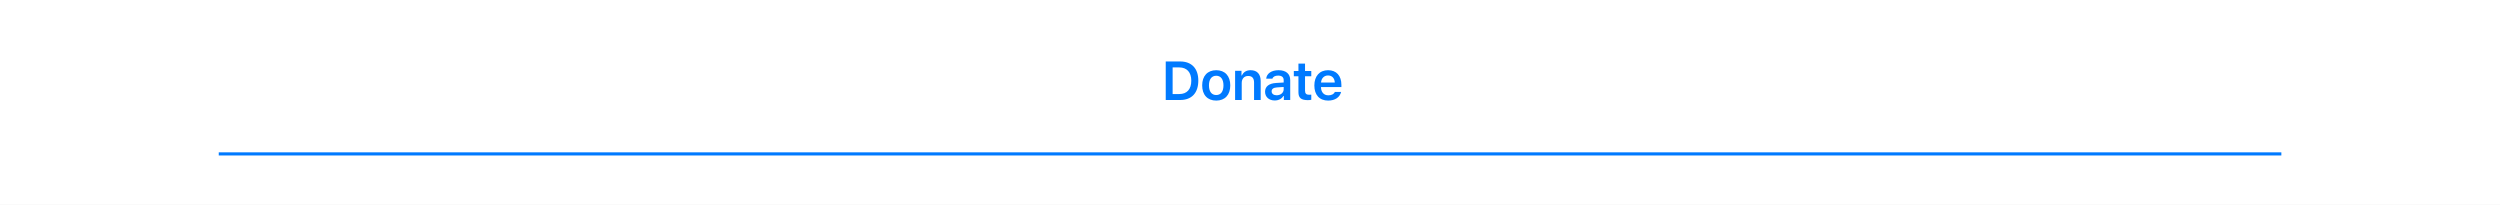
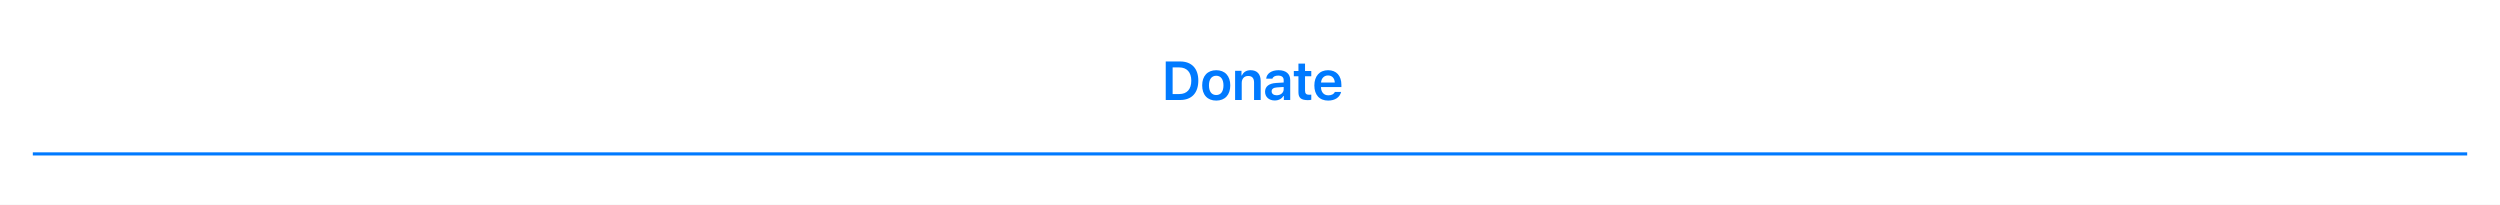
<svg xmlns="http://www.w3.org/2000/svg" width="1600px" height="131px" viewBox="0 0 1600 131" version="1.1">
  <g id="request-permission---donate" stroke="none" stroke-width="1" fill="none" fill-rule="evenodd">
    <rect fill="#FFFFFF" x="0" y="0" width="1600" height="131" />
-     <g id="Group" transform="translate(141, 31)">
-       <g id="Group-3" transform="translate(602, 0)" fill="#007AFF">
+     <g id="Group" transform="translate(22, 31)">
+       <g id="Group-3" transform="translate(721, 0)" fill="#007AFF">
        <path d="M3.071,8.339 L12.316,8.339 C19.648,8.339 23.92,12.817 23.92,20.559 C23.92,28.471 19.699,33 12.316,33 L3.071,33 L3.071,8.339 Z M7.48,12.15 L7.48,29.189 L11.735,29.189 C16.64,29.189 19.426,26.13 19.426,20.627 C19.426,15.244 16.572,12.15 11.735,12.15 L7.48,12.15 Z M35.386,33.376 C29.78,33.376 26.396,29.719 26.396,23.652 C26.396,17.619 29.831,13.928 35.386,13.928 C40.957,13.928 44.375,17.602 44.375,23.652 C44.375,29.719 40.974,33.376 35.386,33.376 Z M35.386,29.821 C38.342,29.821 40.017,27.565 40.017,23.652 C40.017,19.755 38.325,17.482 35.386,17.482 C32.429,17.482 30.737,19.755 30.737,23.652 C30.737,27.565 32.429,29.821 35.386,29.821 Z M47.466,33 L47.466,14.304 L51.551,14.304 L51.551,17.294 L51.841,17.294 C52.73,15.209 54.61,13.928 57.395,13.928 C61.565,13.928 63.838,16.44 63.838,20.9 L63.838,33 L59.6,33 L59.6,21.909 C59.6,19.055 58.404,17.619 55.823,17.619 C53.294,17.619 51.704,19.362 51.704,22.114 L51.704,33 L47.466,33 Z M74.073,29.975 C76.636,29.975 78.551,28.317 78.551,26.147 L78.551,24.66 L74.329,24.934 C71.954,25.087 70.843,25.942 70.843,27.463 C70.843,29.035 72.193,29.975 74.073,29.975 Z M72.825,33.308 C69.219,33.308 66.639,31.12 66.639,27.702 C66.639,24.318 69.185,22.37 73.731,22.097 L78.551,21.806 L78.551,20.234 C78.551,18.405 77.32,17.38 75.03,17.38 C73.082,17.38 71.749,18.063 71.356,19.328 L67.357,19.328 C67.698,16.03 70.792,13.928 75.235,13.928 C80.037,13.928 82.738,16.269 82.738,20.234 L82.738,33 L78.653,33 L78.653,30.437 L78.363,30.437 C77.32,32.248 75.269,33.308 72.825,33.308 Z M87.999,9.724 L92.22,9.724 L92.22,14.423 L96.219,14.423 L96.219,17.807 L92.22,17.807 L92.22,26.984 C92.22,28.83 93.006,29.65 94.784,29.65 C95.382,29.65 95.707,29.616 96.219,29.565 L96.219,32.88 C95.604,33 94.818,33.085 93.998,33.085 C89.708,33.085 87.999,31.633 87.999,28.01 L87.999,17.807 L85.043,17.807 L85.043,14.423 L87.999,14.423 L87.999,9.724 Z M106.95,17.294 C104.42,17.294 102.643,19.106 102.455,21.84 L111.256,21.84 C111.171,19.072 109.496,17.294 106.95,17.294 Z M111.291,27.856 L115.307,27.856 C114.503,31.257 111.41,33.376 107.001,33.376 C101.498,33.376 98.183,29.736 98.183,23.72 C98.183,17.705 101.549,13.928 106.967,13.928 C112.299,13.928 115.495,17.465 115.495,23.361 L115.495,24.729 L102.438,24.729 L102.438,24.951 C102.541,28.061 104.335,30.009 107.121,30.009 C109.223,30.009 110.675,29.24 111.291,27.856 Z" id="Donate" />
      </g>
-       <path d="M1318.068,67.5 L0,67.5" id="Line-3" stroke="#007AFF" stroke-width="2" stroke-linecap="square" fill-rule="nonzero" />
+       <path d="M1556,67.5 L0,67.5" id="Line-3" stroke="#007AFF" stroke-width="2" stroke-linecap="square" fill-rule="nonzero" />
    </g>
  </g>
</svg>
